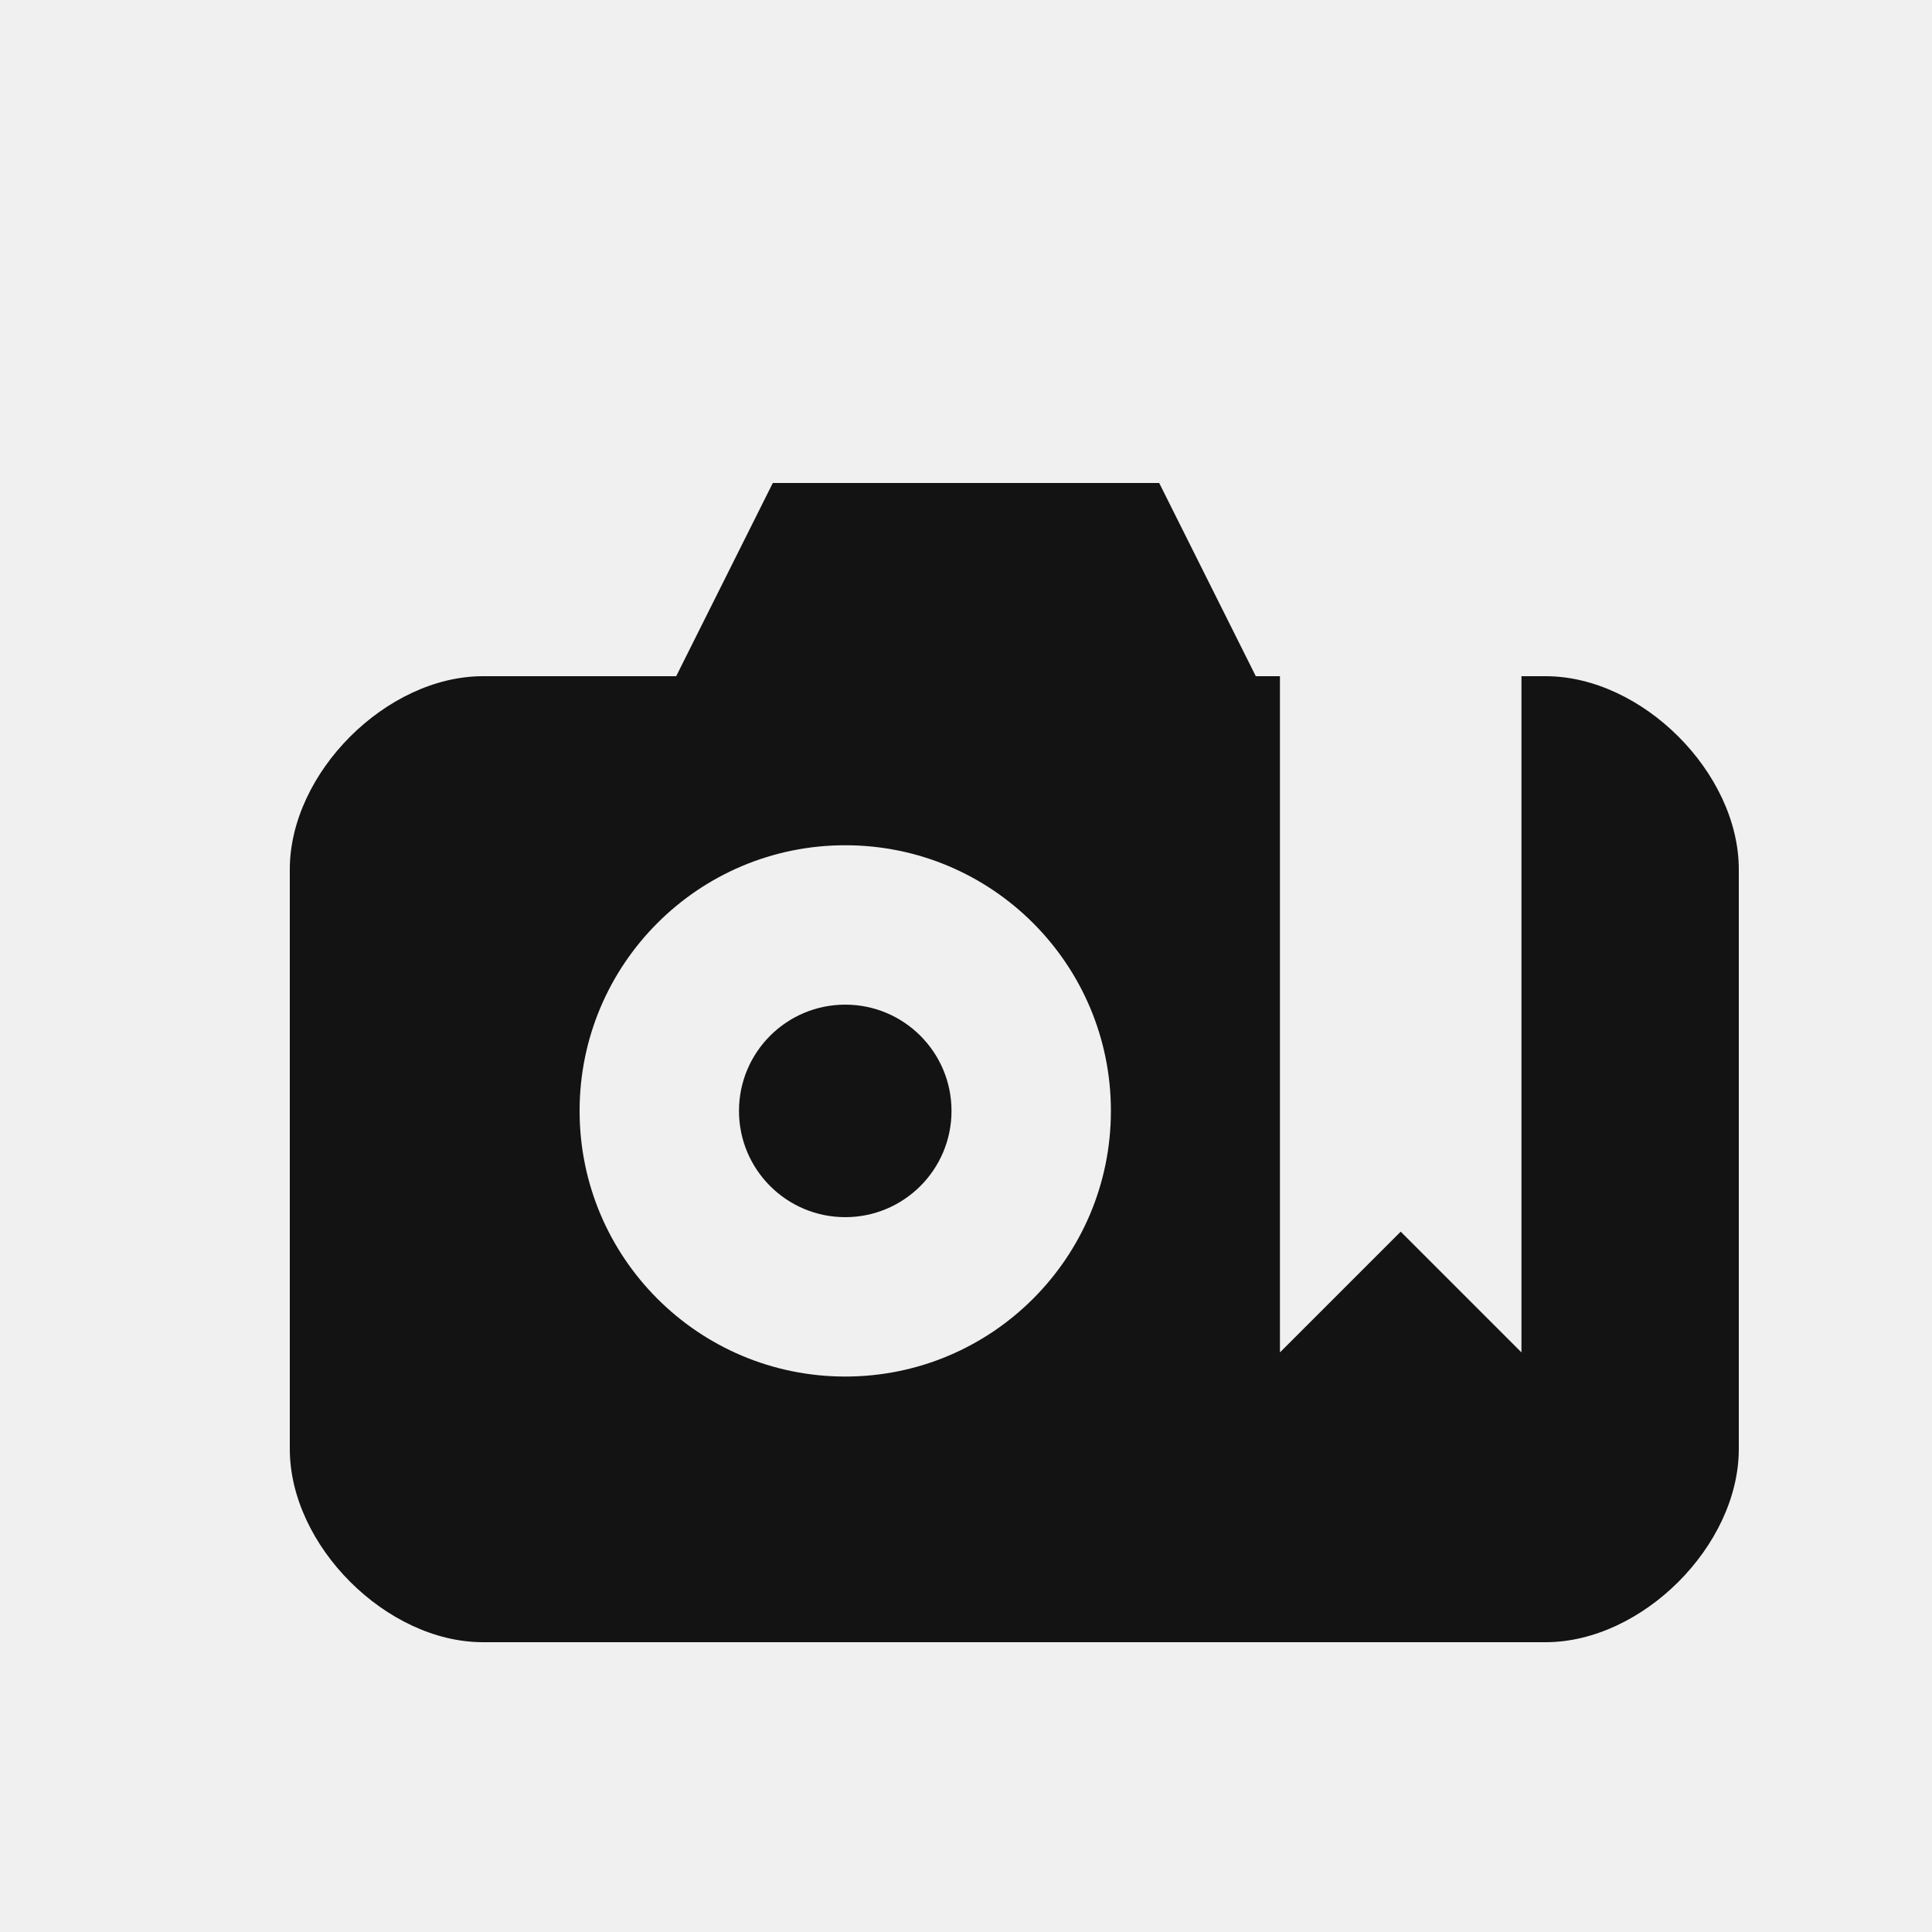
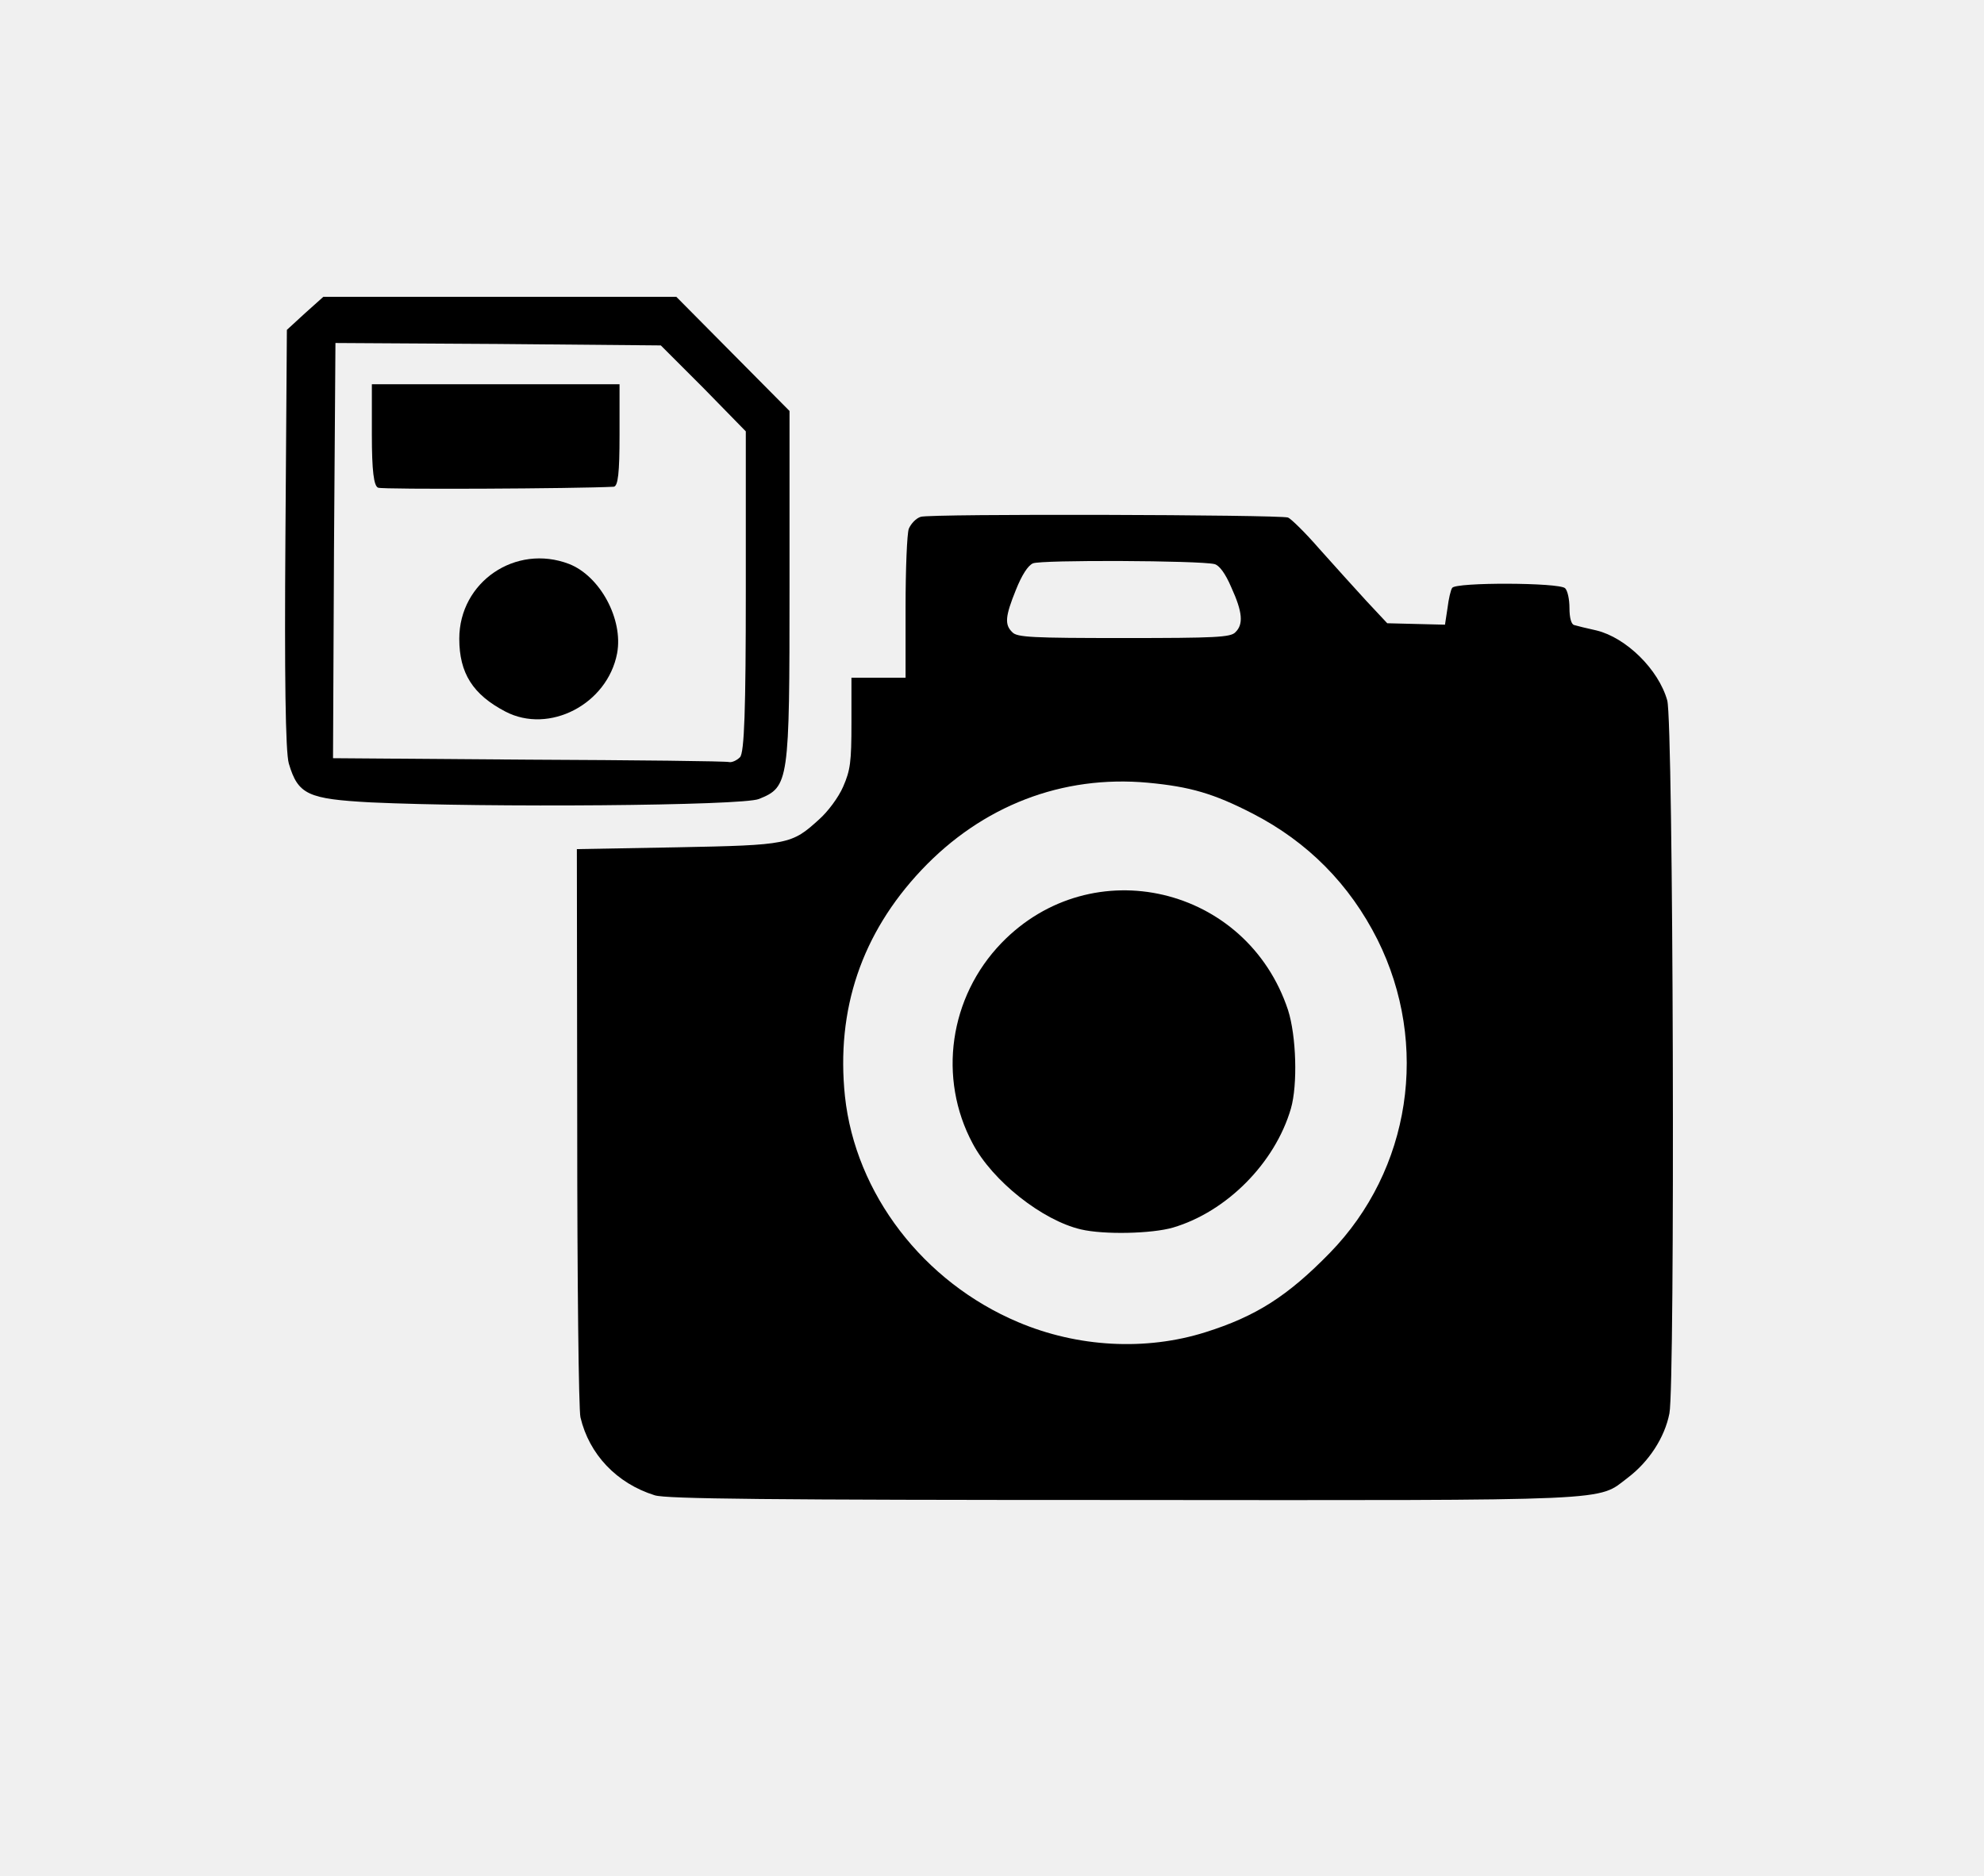
- <svg xmlns="http://www.w3.org/2000/svg" id="svg" version="1.1" width="400" height="400" viewBox="0 0 400 400">
-   <defs>
-     <mask id="cutout-mask">
-       <rect width="400" height="400" fill="white" />
-       <circle cx="175" cy="230" r="55" fill="black" />
-       <path d="M 265,140 L 315,140 L 315,280 L 290,255 L 265,280 Z" fill="black" />
-     </mask>
-   </defs>
-   <g fill="#131313">
-     <path d="M 100,140 C 80,140 60,160 60,180 L 60,300 C 60,320 80,340 100,340 L 320,340 C 340,340 360,320 360,300 L 360,180 C 360,160 340,140 320,140 L 260,140 L 240,100 L 160,100 L 140,140 Z" mask="url(#cutout-mask)" />
-     <circle cx="175" cy="230" r="22" />
+ <svg xmlns="http://www.w3.org/2000/svg" version="1.0" width="514px" height="486px" viewBox="0 0 514 486" preserveAspectRatio="xMidYMid meet" id="svg14">
+   <defs id="defs18" />
+   <g fill="#000000" id="g12" transform="matrix(1.025702,0,0,1.025702,-37.05273,-7.197761)">
+     <path d="m 201.514,384.718 c -9.66,-3.007 -16.587,-10.389 -18.774,-19.685 -0.456,-1.732 -0.82,-34.722 -0.82,-73.364 l -0.091,-70.174 25.336,-0.456 c 28.161,-0.547 28.89,-0.729 35.816,-7.017 2.187,-1.914 4.921,-5.559 6.106,-8.293 1.823,-4.192 2.096,-6.197 2.096,-16.131 v -11.392 h 6.835 6.835 v -17.68 c 0,-9.751 0.365,-18.774 0.82,-19.959 0.547,-1.276 1.823,-2.643 3.007,-3.007 2.278,-0.82 90.497,-0.547 92.775,0.182 0.729,0.273 4.374,3.828 7.929,7.929 3.645,4.101 9.022,10.025 11.848,13.123 l 5.286,5.65 7.291,0.182 7.291,0.182 0.638,-4.192 c 0.273,-2.278 0.82,-4.648 1.185,-5.104 0.82,-1.458 27.067,-1.367 28.525,0.091 0.638,0.638 1.094,2.825 1.094,5.012 0,2.461 0.456,4.101 1.185,4.283 0.547,0.182 3.19,0.82 5.65,1.367 7.473,1.823 15.675,9.843 17.862,17.68 1.549,5.377 2.005,172.974 0.547,180.083 -1.185,6.106 -5.195,12.212 -10.481,16.222 -7.929,6.015 -1.367,5.742 -127.68,5.65 -89.403,0 -115.286,-0.273 -118.111,-1.185 z m 139.072,-41.193 c 12.759,-4.01 20.779,-9.114 31.442,-20.05 20.414,-20.961 25.244,-52.585 12.03,-79.105 -7.017,-13.944 -17.589,-24.698 -31.624,-31.897 -9.751,-5.012 -15.675,-6.744 -26.338,-7.746 -21.69,-2.005 -41.922,5.833 -57.233,22.055 -15.128,16.04 -21.599,35.269 -19.321,57.142 2.643,24.606 19.776,46.935 43.745,57.051 15.037,6.379 32.262,7.291 47.299,2.552 z m 7.564,-176.802 c 2.096,-2.005 1.823,-5.104 -1.002,-11.301 -1.549,-3.645 -3.099,-5.65 -4.283,-5.924 -3.828,-0.911 -43.836,-1.094 -45.841,-0.182 -1.276,0.547 -2.825,3.007 -4.283,6.653 -2.734,6.744 -2.916,8.84 -0.911,10.754 1.185,1.276 5.012,1.458 28.161,1.458 23.148,0 26.976,-0.182 28.161,-1.458 z" id="path2" style="stroke-width:0.911" />
+     <path d="m 309.145,317.552 c -9.751,-2.278 -22.328,-12.212 -27.341,-21.69 -8.84,-16.495 -5.924,-37.001 7.291,-50.671 22.875,-23.604 61.972,-14.399 72.361,16.951 2.096,6.562 2.461,18.865 0.729,24.88 -4.01,13.761 -16.222,26.065 -29.801,30.075 -5.377,1.549 -17.407,1.823 -23.239,0.456 z" id="path4" style="stroke-width:0.911" />
+     <path d="m 129.805,209.693 c -15.946,-0.859 -18.4,-1.963 -20.73,-9.813 -0.859,-2.944 -1.104,-22.693 -0.859,-56.916 L 108.585,90.341 113.123,86.171 117.784,82 h 44.527 44.65 l 14.229,14.352 14.352,14.474 v 44.527 c 0,49.311 -0.123,50.415 -7.728,53.481 -4.171,1.717 -68.937,2.208 -98.008,0.859 z m 93.224,-11.408 c 1.104,-1.104 1.472,-12.144 1.472,-41.828 v -40.479 l -10.672,-10.917 -10.794,-10.794 -41.092,-0.368 -41.092,-0.245 -0.368,52.377 -0.245,52.5 49.311,0.368 c 27.231,0.123 50.047,0.368 50.783,0.613 0.613,0.123 1.84,-0.368 2.699,-1.227 z" id="path6" style="stroke-width:1.227" />
+     <path d="m 163.783,186.755 c -8.218,-4.293 -11.653,-9.69 -11.653,-18.4 0,-14.352 14.229,-24.042 27.722,-18.89 7.85,3.067 13.738,13.984 12.144,22.57 -2.453,12.88 -17.173,20.485 -28.213,14.72 z" id="path8" style="stroke-width:1.227" />
+     <path d="m 131.645,130.207 c -1.104,-0.368 -1.595,-4.293 -1.595,-13.37 v -12.757 h 31.279 31.279 v 12.88 c 0,9.445 -0.368,12.88 -1.472,13.002 -9.322,0.491 -58.388,0.736 -59.492,0.245 z" id="path10" style="stroke-width:1.227" />
  </g>
</svg>
